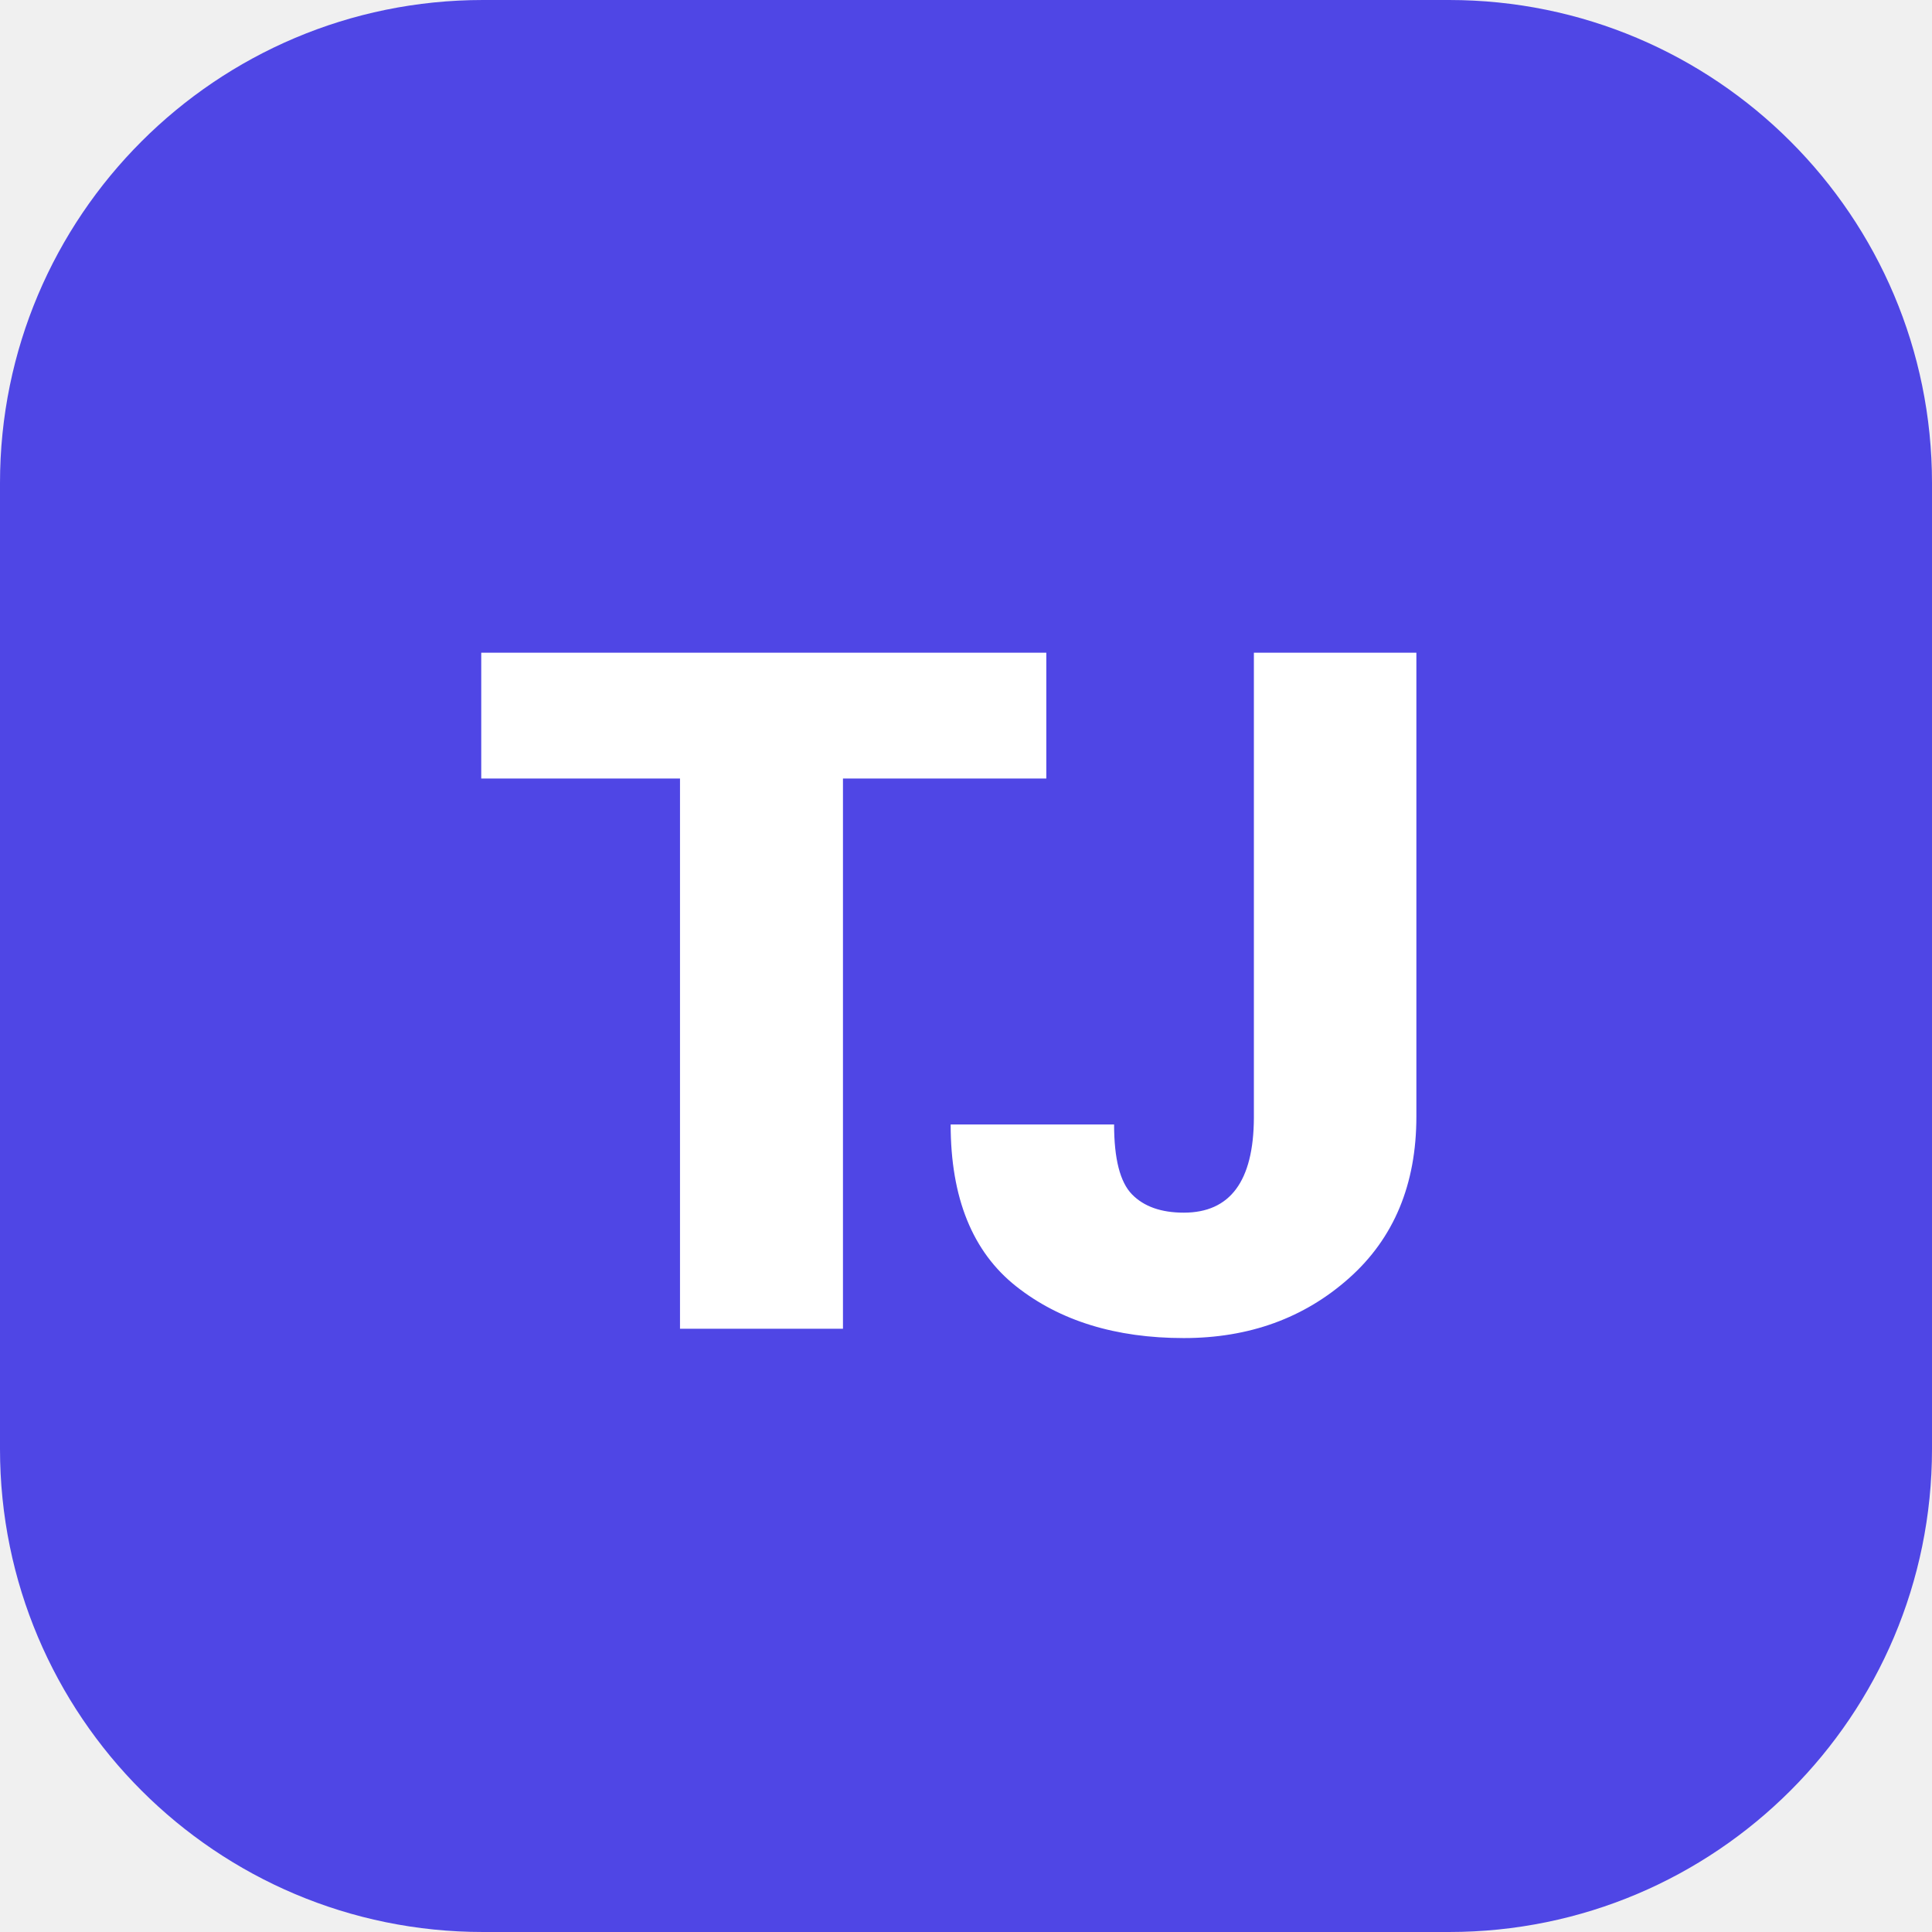
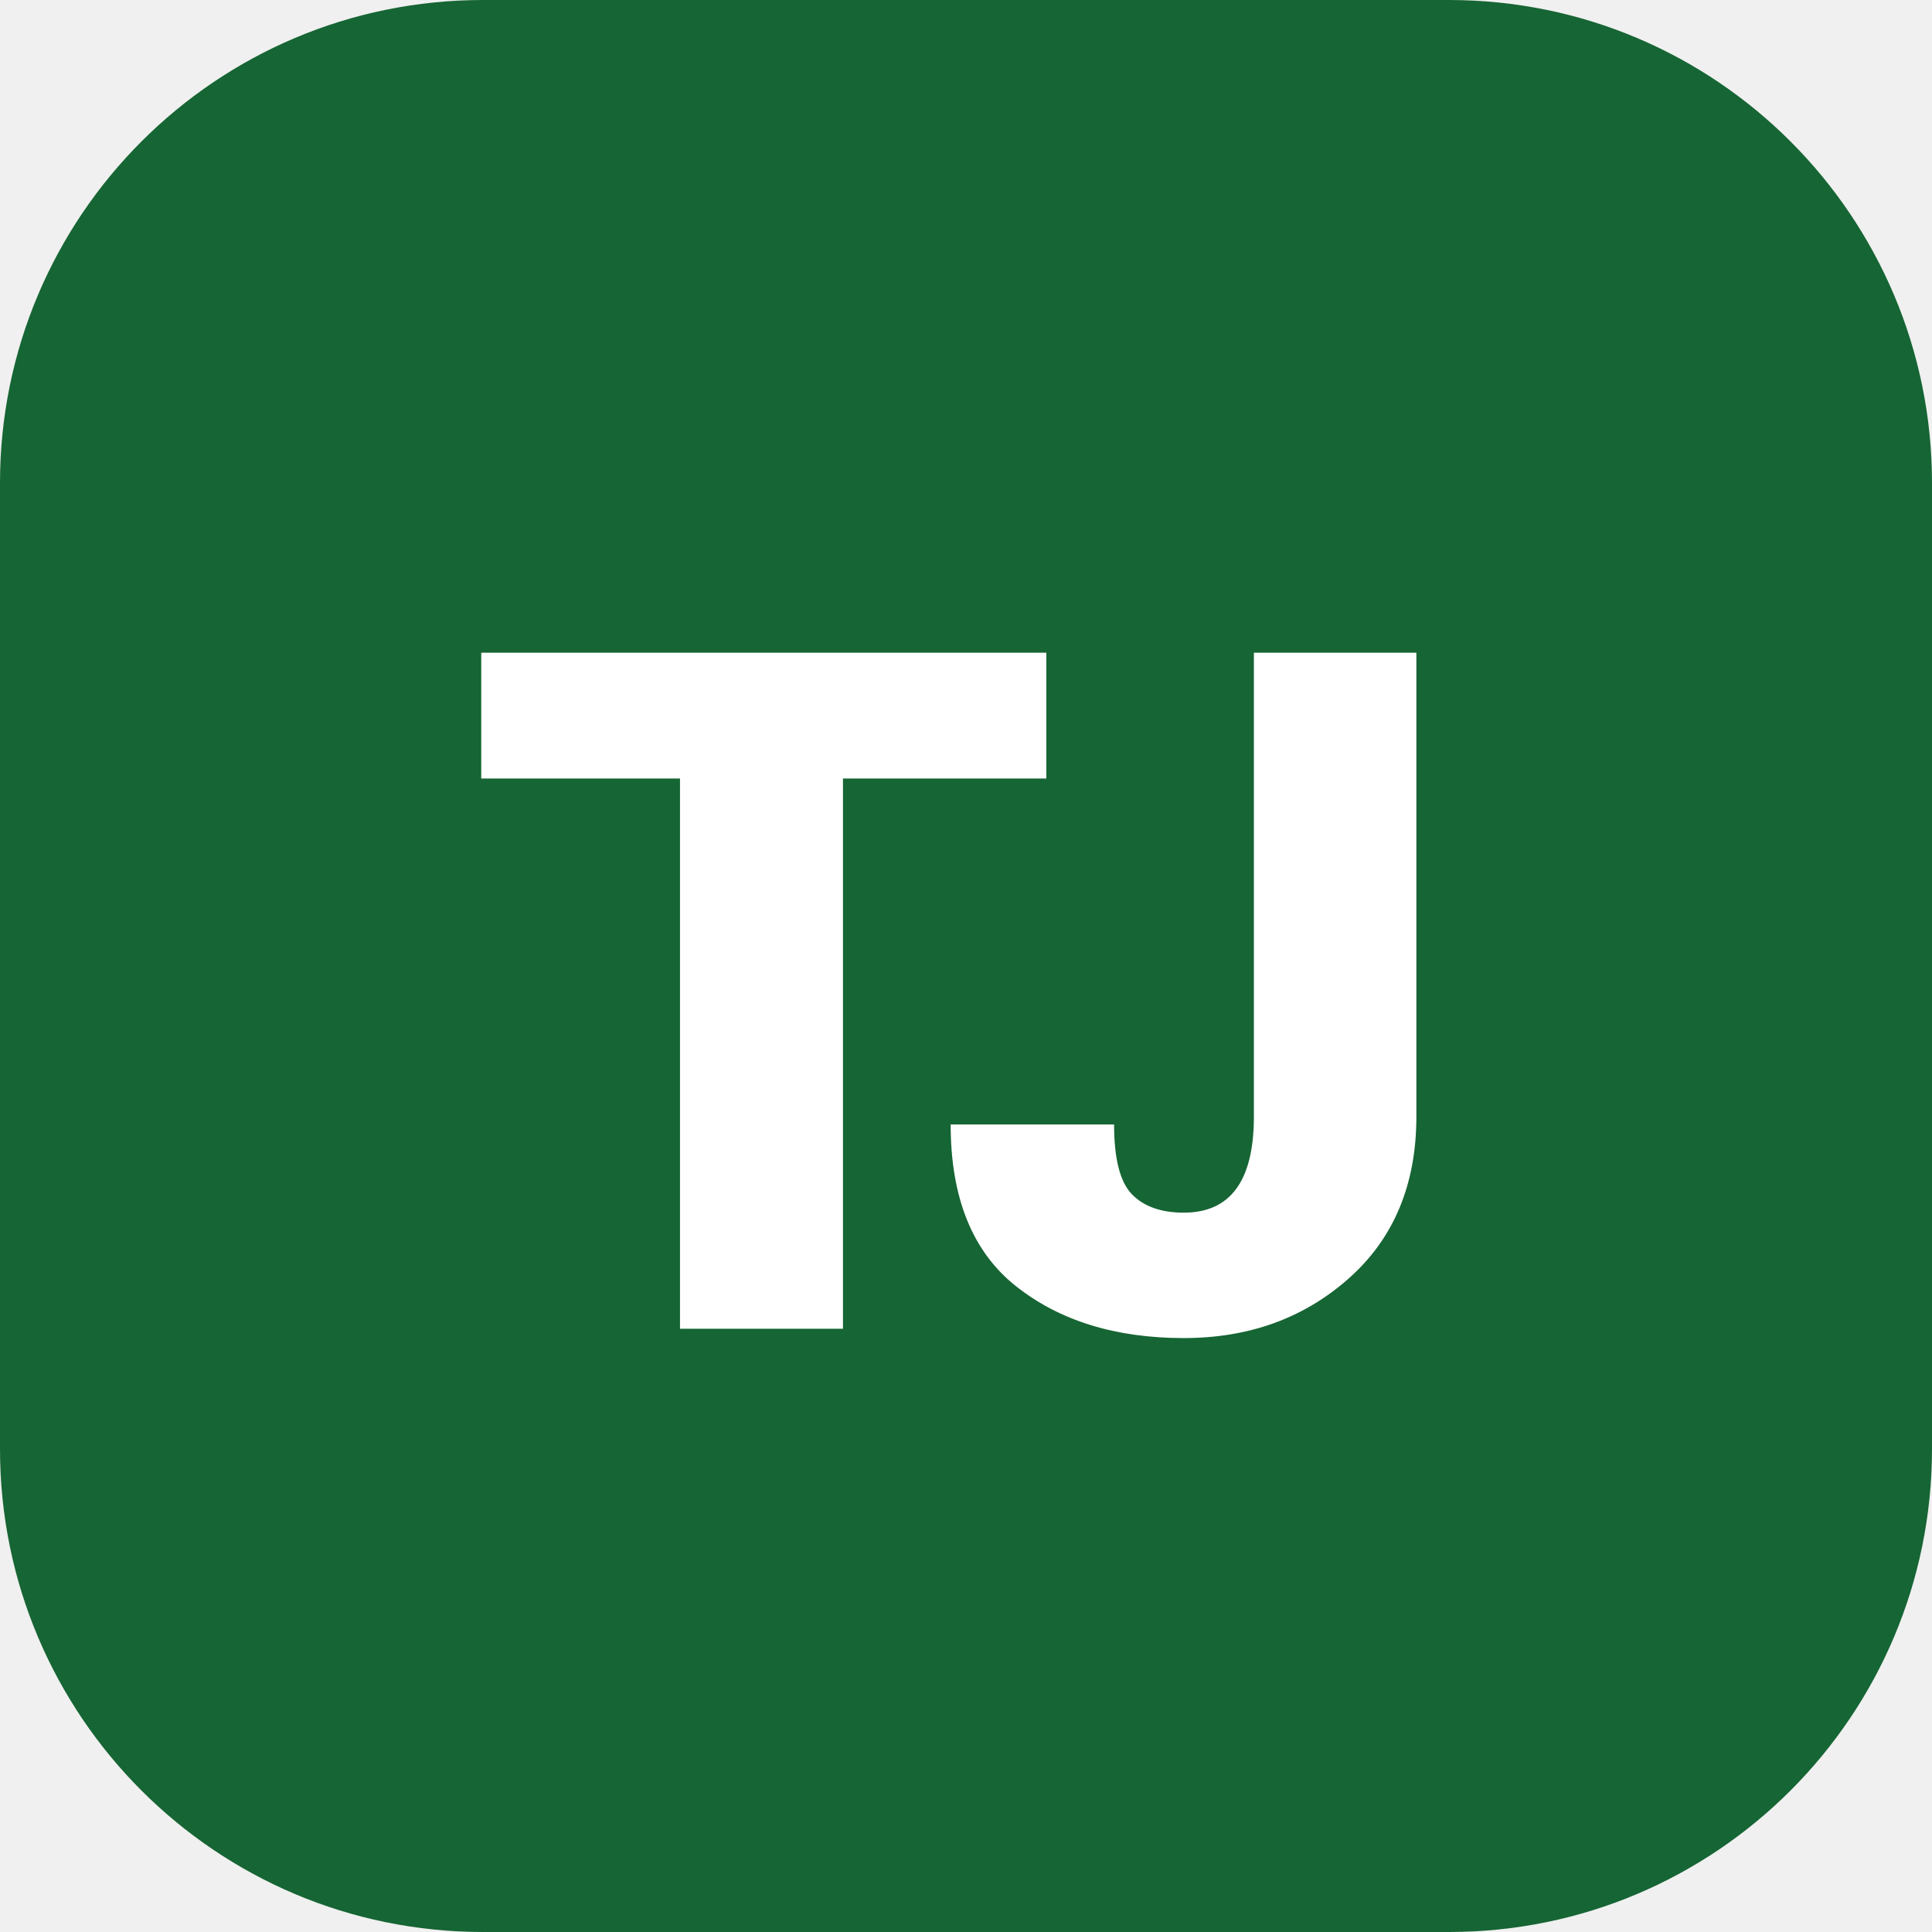
<svg xmlns="http://www.w3.org/2000/svg" viewBox="0 0 512 512" width="100%" height="100%">
-   <rect width="512" height="512" rx="128" fill="#4f46e5" />
+   <rect width="512" height="512" rx="128" fill="#166534" />
  <text x="256" y="266" text-anchor="middle" dominant-baseline="central" fill="#ffffff" font-family="'Plus Jakarta Sans', system-ui, -apple-system, BlinkMacSystemFont, 'Segoe UI', Roboto, 'Helvetica Neue', Arial, sans-serif" font-weight="800" font-size="252" letter-spacing="-8">TJ</text>
</svg>
